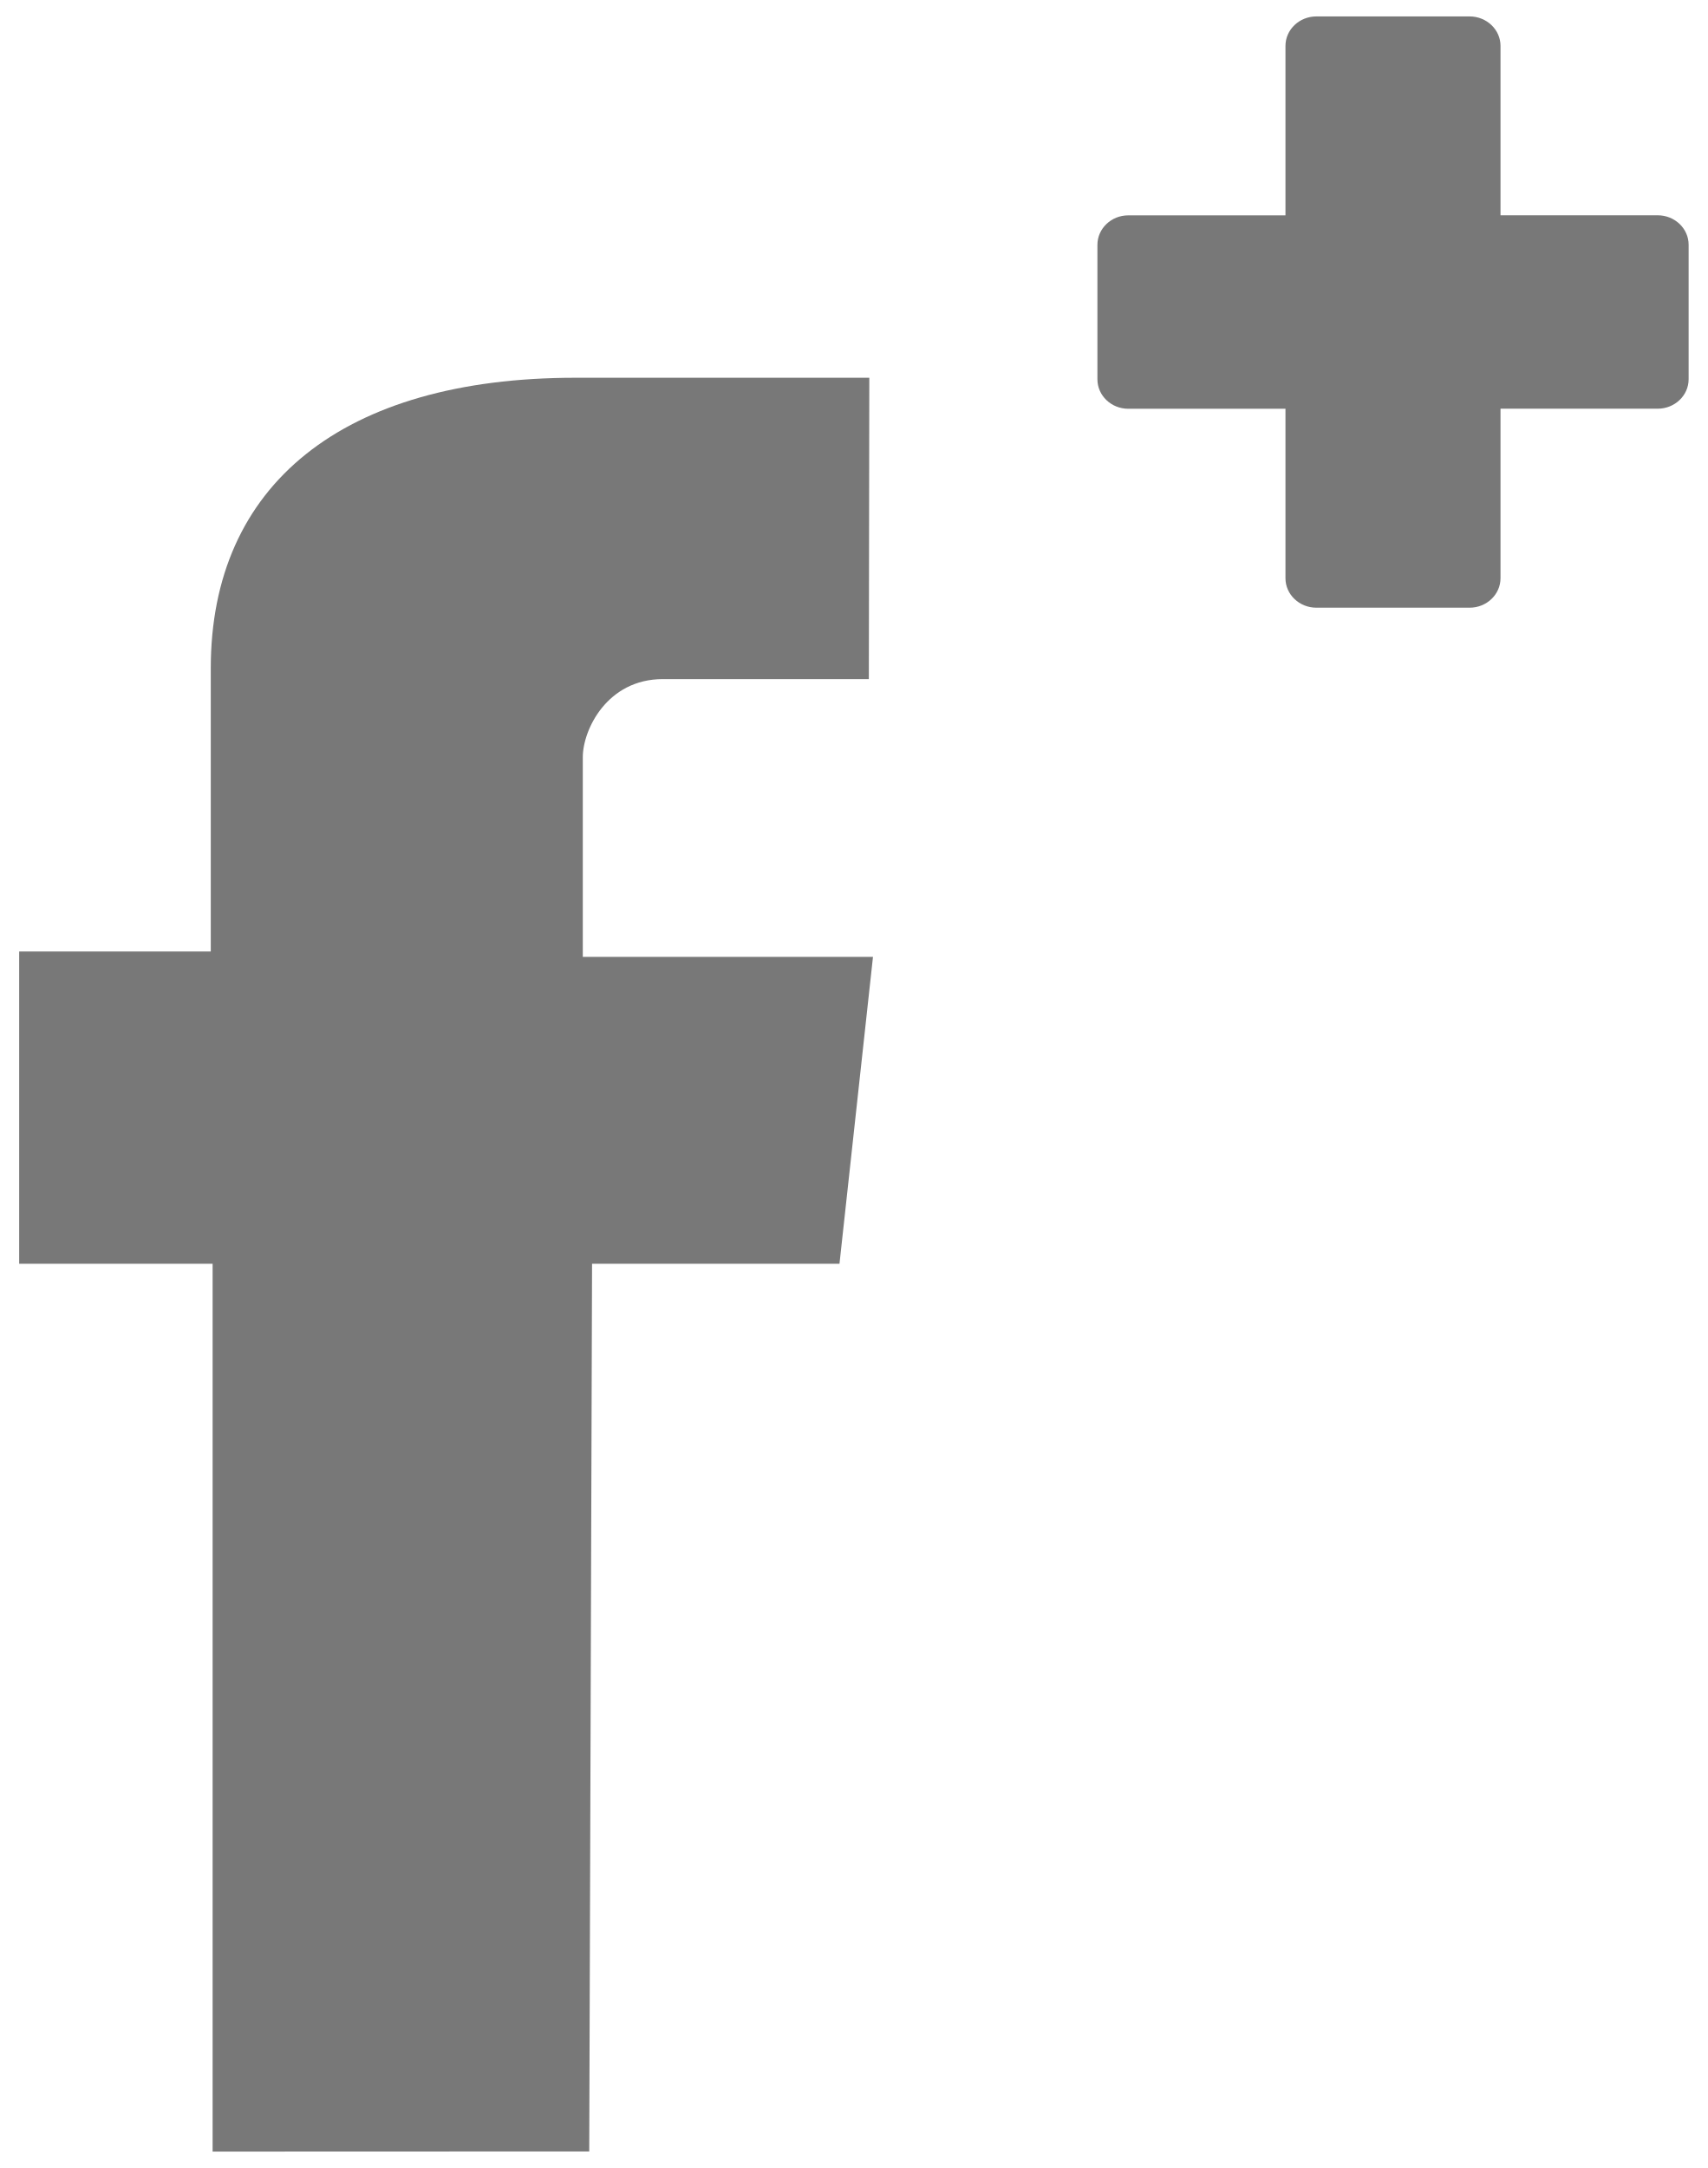
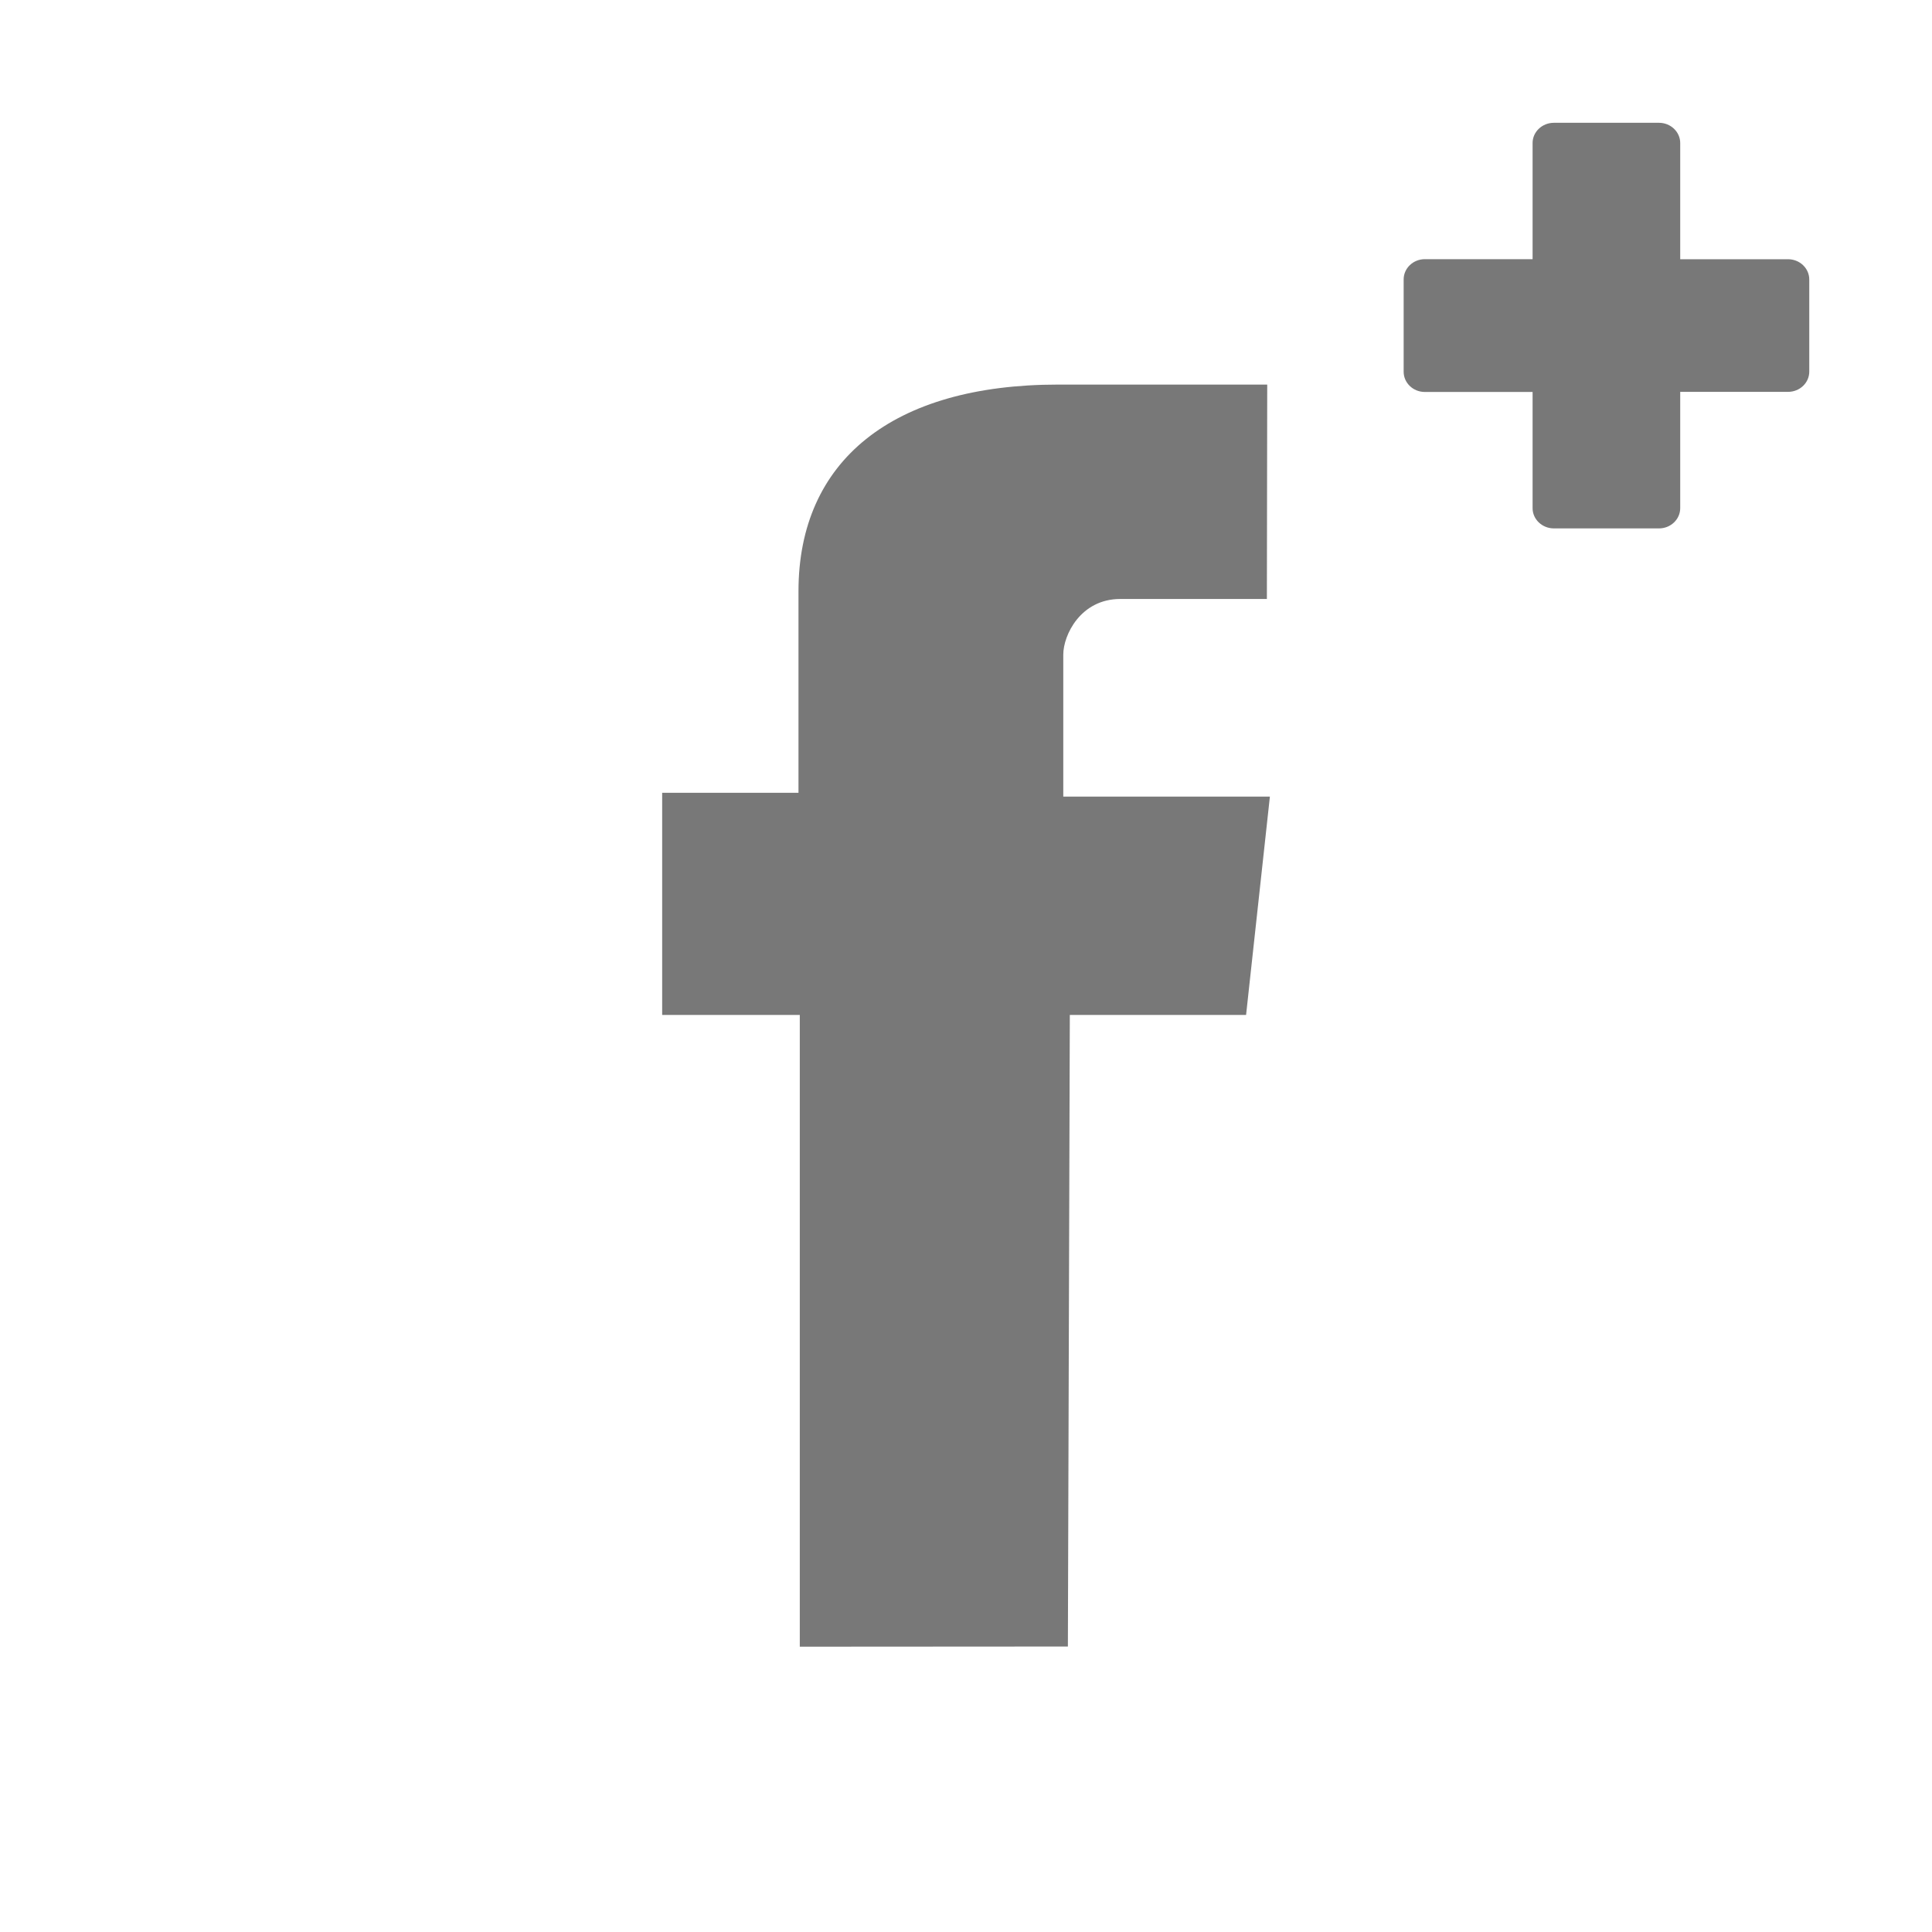
- <svg xmlns="http://www.w3.org/2000/svg" version="1.1" id="Layer_1" x="0px" y="0px" width="26px" height="33px" viewBox="12.5 16 26 33" enable-background="new 12.5 16 26 33" xml:space="preserve">
+ <svg xmlns="http://www.w3.org/2000/svg" version="1.1" id="Layer_1" x="0px" y="0px" width="34px" height="34px" viewBox="0 0 34 34" enable-background="new 0 0 34 34" xml:space="preserve">
  <g>
-     <path fill="#787878" d="M15.737,48.75V35.236h-2.945v-4.753h2.917c0,0,0-1.52,0-4.312s2.011-4.421,5.551-4.421s4.475,0,4.475,0   l-0.007,4.587c0,0-2.287,0-3.137,0s-1.218,0.774-1.218,1.188c0,0.415,0,3.04,0,3.04h4.418l-0.51,4.671h-3.767l-0.043,13.512   L15.737,48.75z" />
+     <path fill="#787878" d="M14.075,28.979V17.861h-2.422v-3.909h2.399c0,0,0-1.25,0-3.547c0-2.297,1.655-3.637,4.567-3.637   c2.912,0,3.682,0,3.682,0l-0.006,3.773c0,0-1.882,0-2.58,0c-0.699,0-1.003,0.637-1.003,0.978c0,0.34,0,2.5,0,2.5h3.636   l-0.419,3.842h-3.102l-0.034,11.115L14.075,28.979z" />
    <g>
      <g>
-         <path fill="#787878" d="M29.679,19.727h2.863v-3.028h2.332v3.028h2.863v2.046h-2.863v3.028h-2.332v-3.028h-2.863V19.727z" />
-         <path fill="#787878" d="M34.874,25.25h-2.332c-0.26,0-0.471-0.201-0.471-0.449v-2.579h-2.393c-0.26,0-0.47-0.201-0.47-0.449     v-2.046c0-0.248,0.211-0.449,0.47-0.449h2.393v-2.579c0-0.248,0.211-0.449,0.471-0.449h2.332c0.26,0,0.471,0.201,0.471,0.449     v2.578h2.393c0.26,0,0.471,0.201,0.471,0.449v2.046c0,0.248-0.211,0.449-0.471,0.449h-2.393V24.8     C35.345,25.049,35.134,25.25,34.874,25.25z M33.013,24.352h1.391v-2.579c0-0.249,0.211-0.45,0.471-0.45h2.393v-1.146h-2.393     c-0.26,0-0.471-0.201-0.471-0.45v-2.579h-1.391v2.579c0,0.249-0.211,0.45-0.471,0.45h-2.393v1.146h2.393     c0.26,0,0.471,0.201,0.471,0.45V24.352z" />
+         <path fill="#787878" d="M25.076,4.917h2.271V2.517h1.85v2.401h2.271v1.624h-2.271v2.401h-1.85V6.542h-2.271V4.917z" />
+         <path fill="#787878" d="M29.196,9.299h-1.85c-0.207,0-0.375-0.16-0.375-0.356V6.898h-1.896c-0.207,0-0.373-0.16-0.373-0.356     V4.917c0-0.196,0.167-0.356,0.373-0.356h1.896V2.517c0-0.196,0.168-0.356,0.375-0.356h1.85c0.205,0,0.373,0.16,0.373,0.356v2.045     h1.898c0.206,0,0.373,0.16,0.373,0.356V6.54c0,0.197-0.167,0.356-0.373,0.356h-1.898v2.046     C29.569,9.14,29.401,9.299,29.196,9.299z M27.722,8.586h1.103V6.542c0-0.198,0.168-0.357,0.374-0.357h1.898V5.275h-1.898     c-0.206,0-0.374-0.159-0.374-0.357V2.874h-1.103v2.045c0,0.198-0.169,0.357-0.375,0.357h-1.897v0.909h1.897     c0.206,0,0.375,0.159,0.375,0.357V8.586z" />
      </g>
    </g>
  </g>
</svg>
